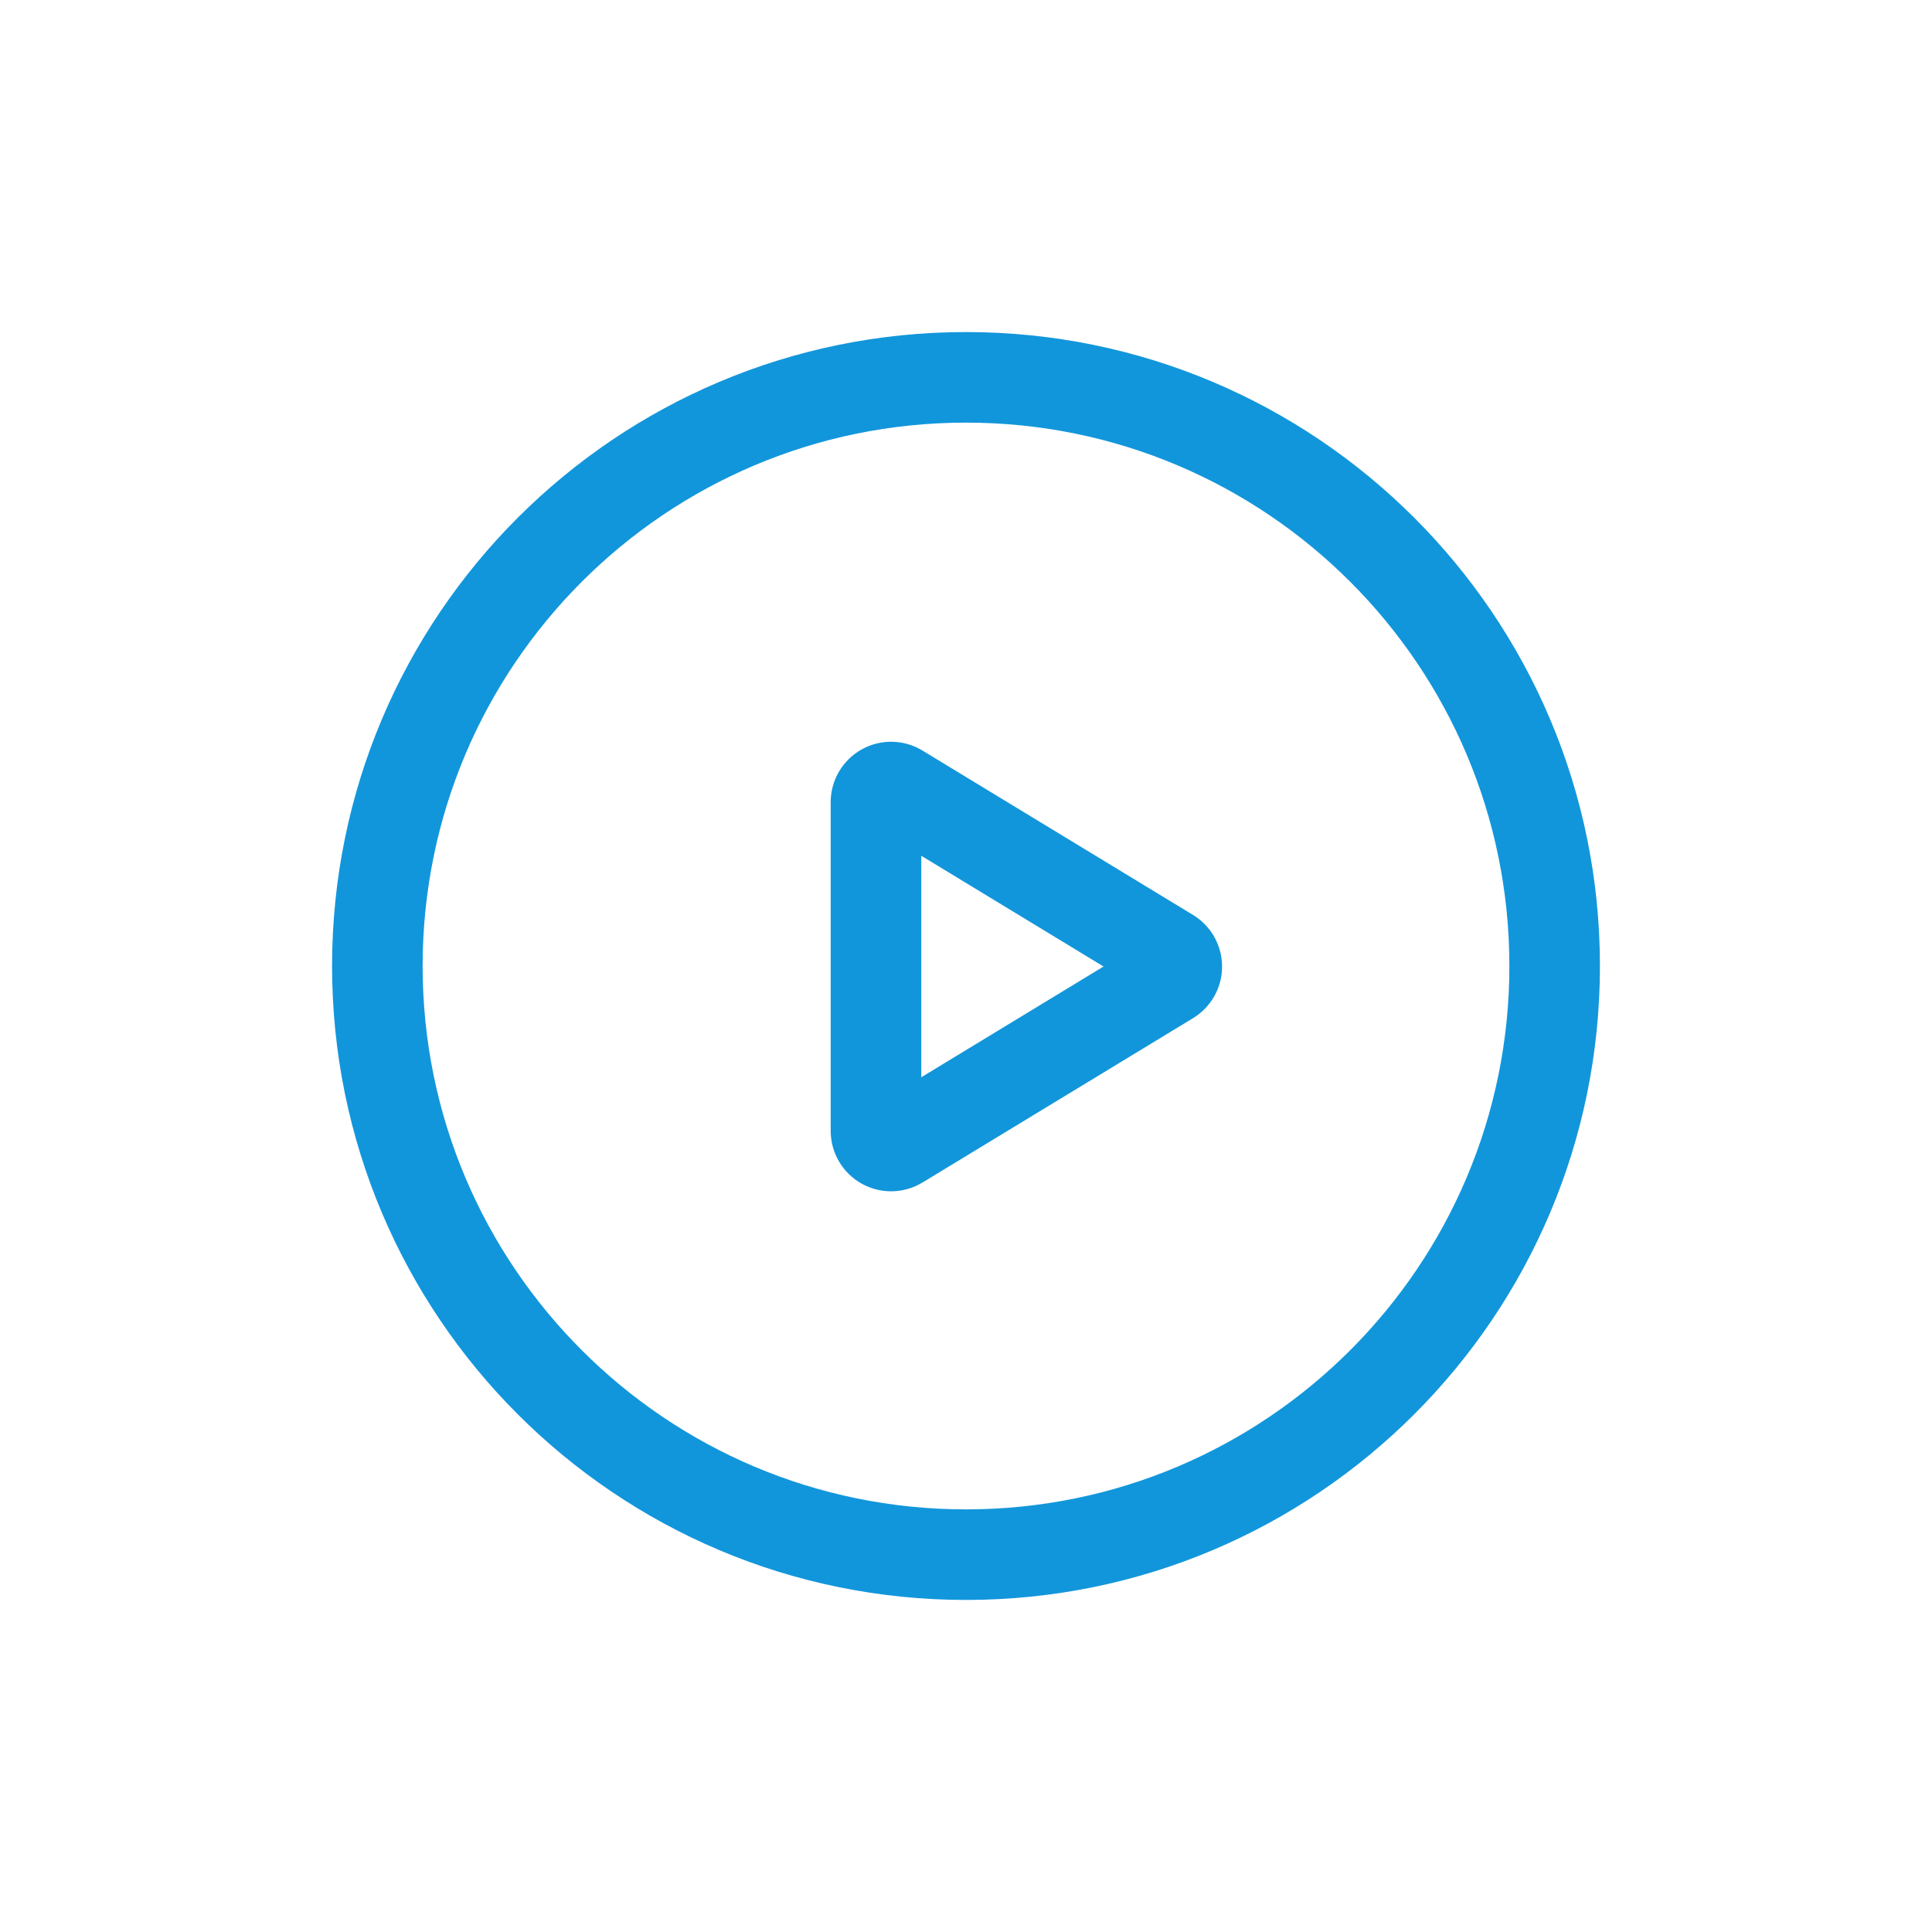
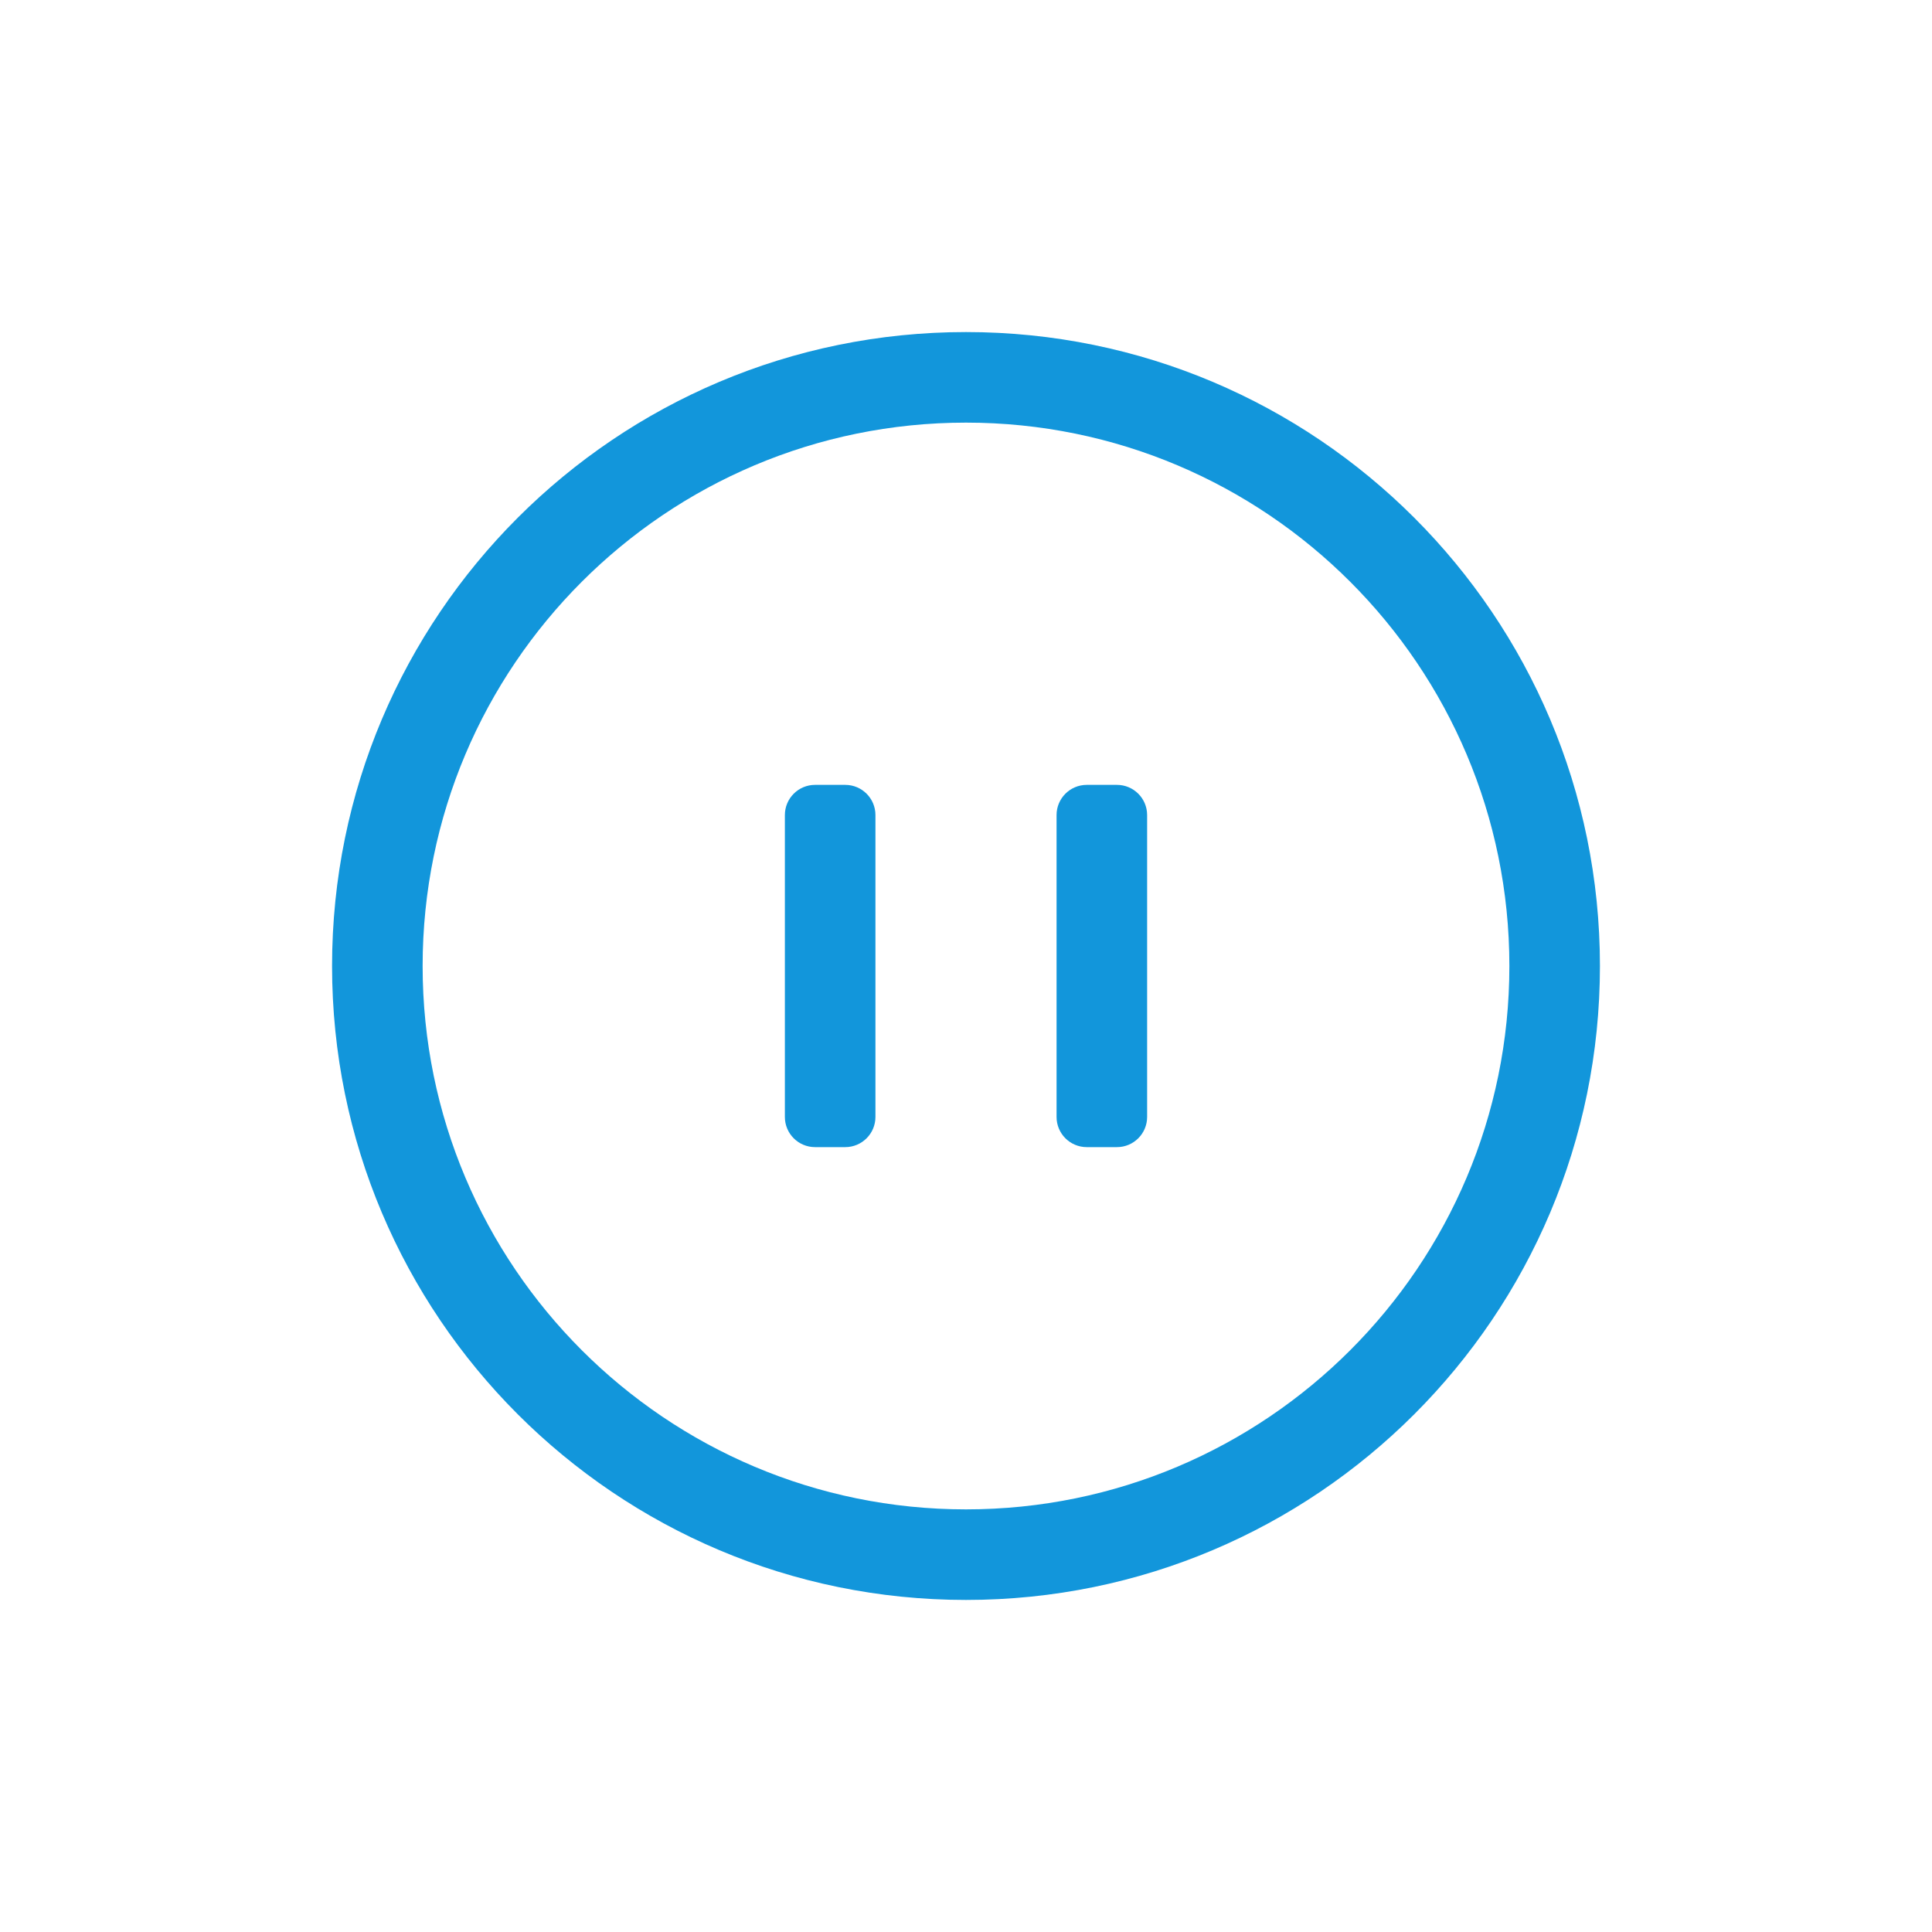
- <svg xmlns="http://www.w3.org/2000/svg" t="1613810732212" class="icon" viewBox="0 0 1024 1024" version="1.1" p-id="3312" width="200" height="200">
+ <svg xmlns="http://www.w3.org/2000/svg" t="1613810702557" class="icon" viewBox="0 0 1024 1024" version="1.1" p-id="3182" width="200" height="200">
  <defs>
    <style type="text/css" />
  </defs>
-   <path d="M512 800c159.056 0 288-128.944 288-288s-128.944-288-288-288-288 128.944-288 288 128.944 288 288 288z m0 48c-185.568 0-336-150.432-336-336s150.432-336 336-336 336 150.432 336 336-150.432 336-336 336z m-23.712-394.432v117.408l96.608-58.704-96.608-58.704z m0.608 173.2a32 32 0 0 1-48.608-27.36V425.152a32 32 0 0 1 48.608-27.36l143.44 87.152a32 32 0 0 1 0 54.704l-143.44 87.136z" fill="#1296db" p-id="3313" />
+   <path d="M512 800c159.056 0 288-128.944 288-288s-128.944-288-288-288-288 128.944-288 288 128.944 288 288 288z m0 48c-185.568 0-336-150.432-336-336s150.432-336 336-336 336 150.432 336 336-150.432 336-336 336z m96-256a16 16 0 0 1-16 16h-16a16 16 0 0 1-16-16V432a16 16 0 0 1 16-16h16a16 16 0 0 1 16 16v160z m-144 0a16 16 0 0 1-16 16h-16a16 16 0 0 1-16-16V432a16 16 0 0 1 16-16h16a16 16 0 0 1 16 16v160z" fill="#1296db" p-id="3183" />
</svg>
